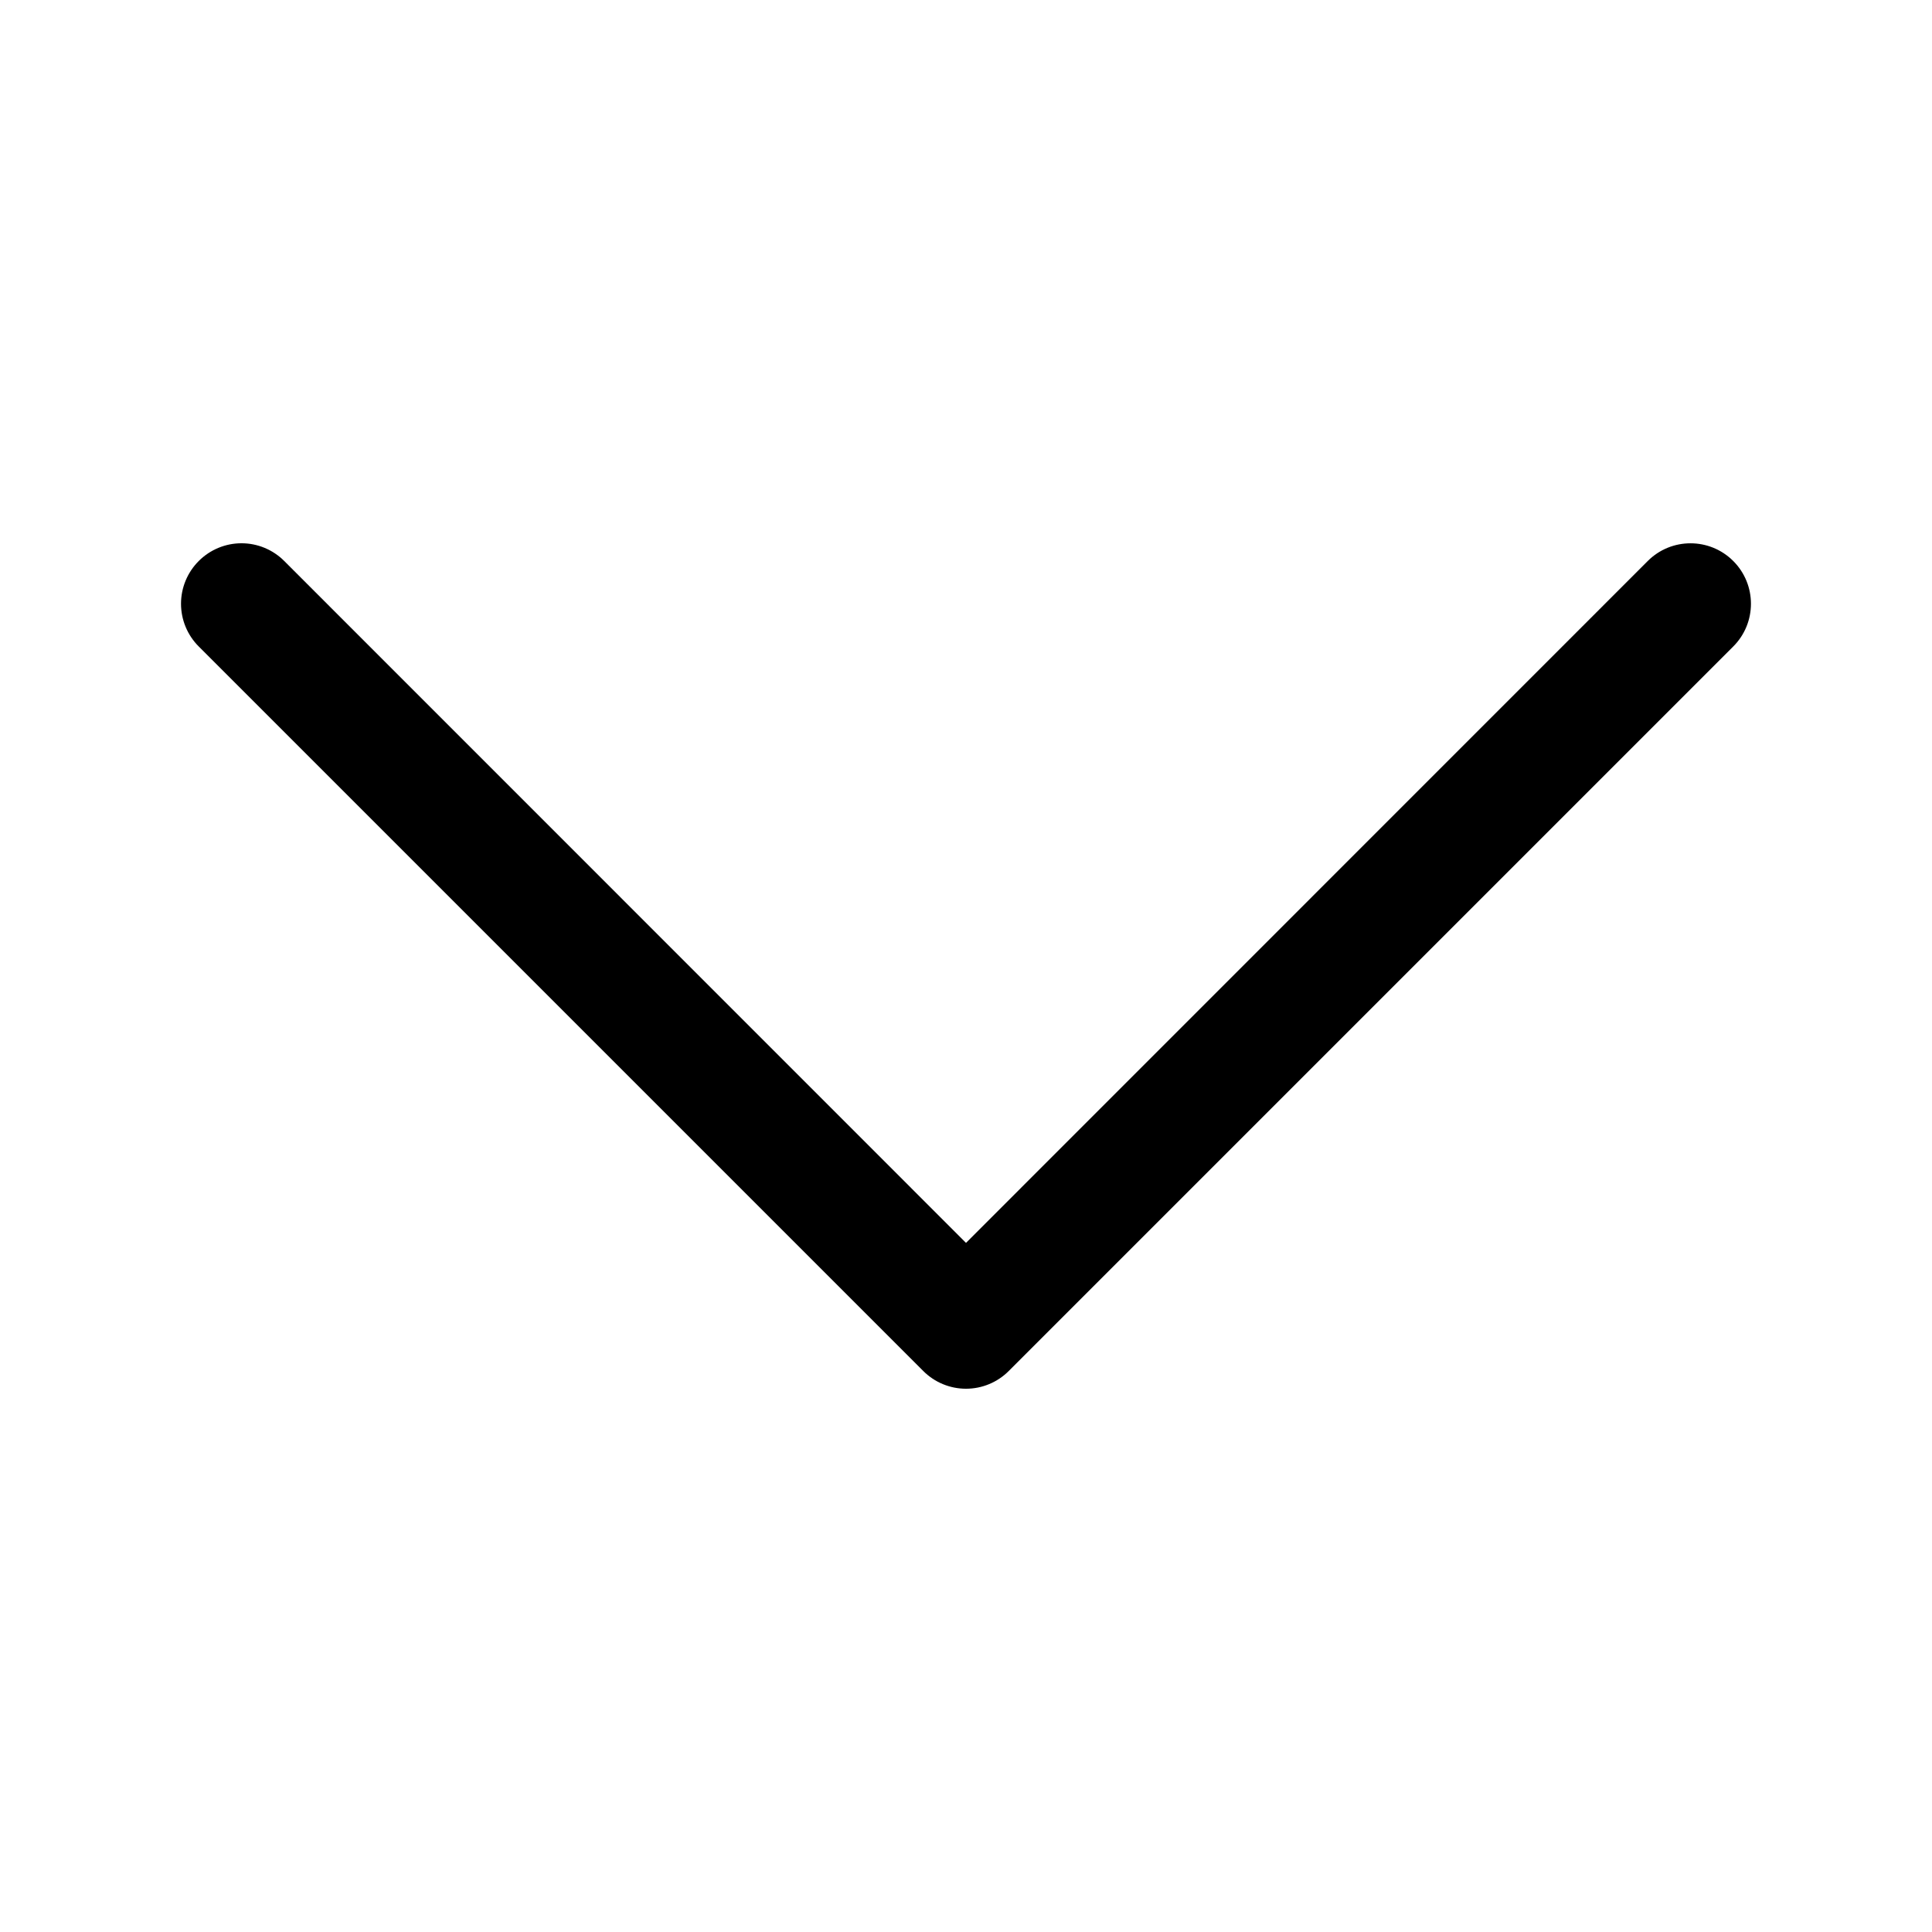
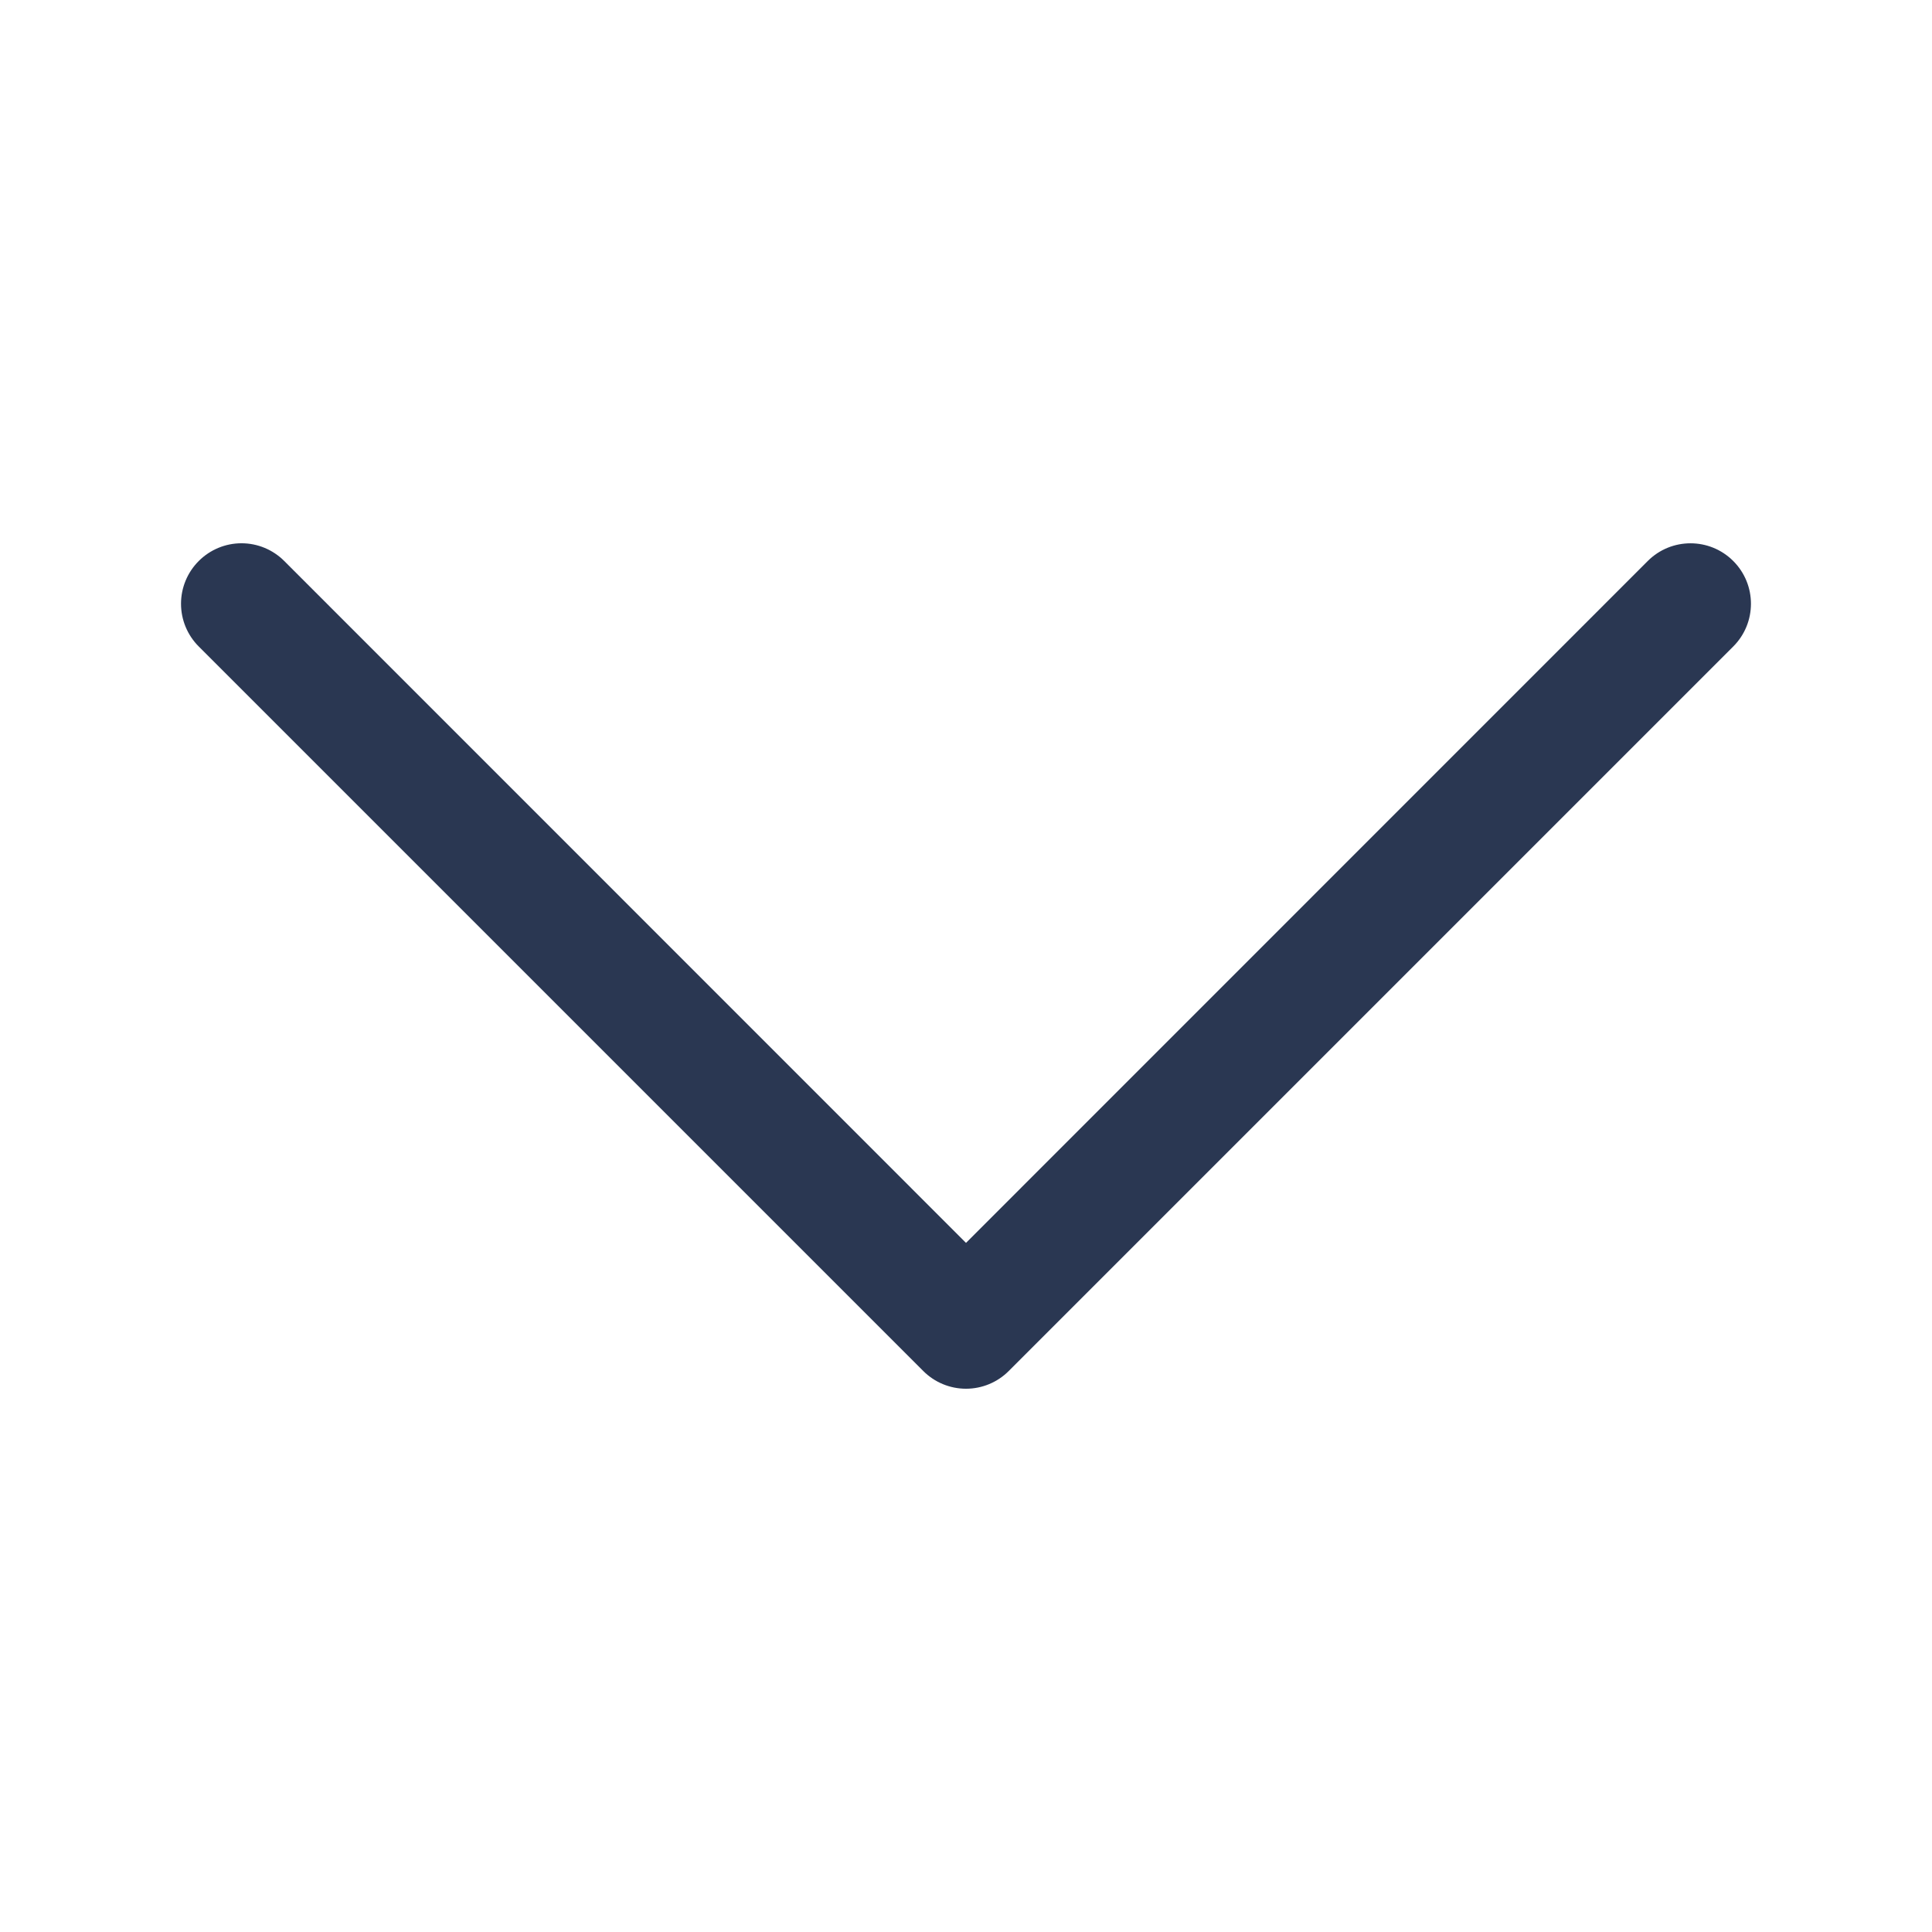
- <svg xmlns="http://www.w3.org/2000/svg" viewBox="0 0 16 16" fill="{{ .accordion_icon_active_color }}">
+ <svg xmlns="http://www.w3.org/2000/svg" viewBox="0 0 16 16" fill="#2a3752">
  <path fill-rule="evenodd" d="M1.646 4.646a.5.5 0 0 1 .708 0L8 10.293l5.646-5.647a.5.5 0 0 1 .708.708l-6 6a.5.5 0 0 1-.708 0l-6-6a.5.5 0 0 1 0-.708z" />
</svg>
